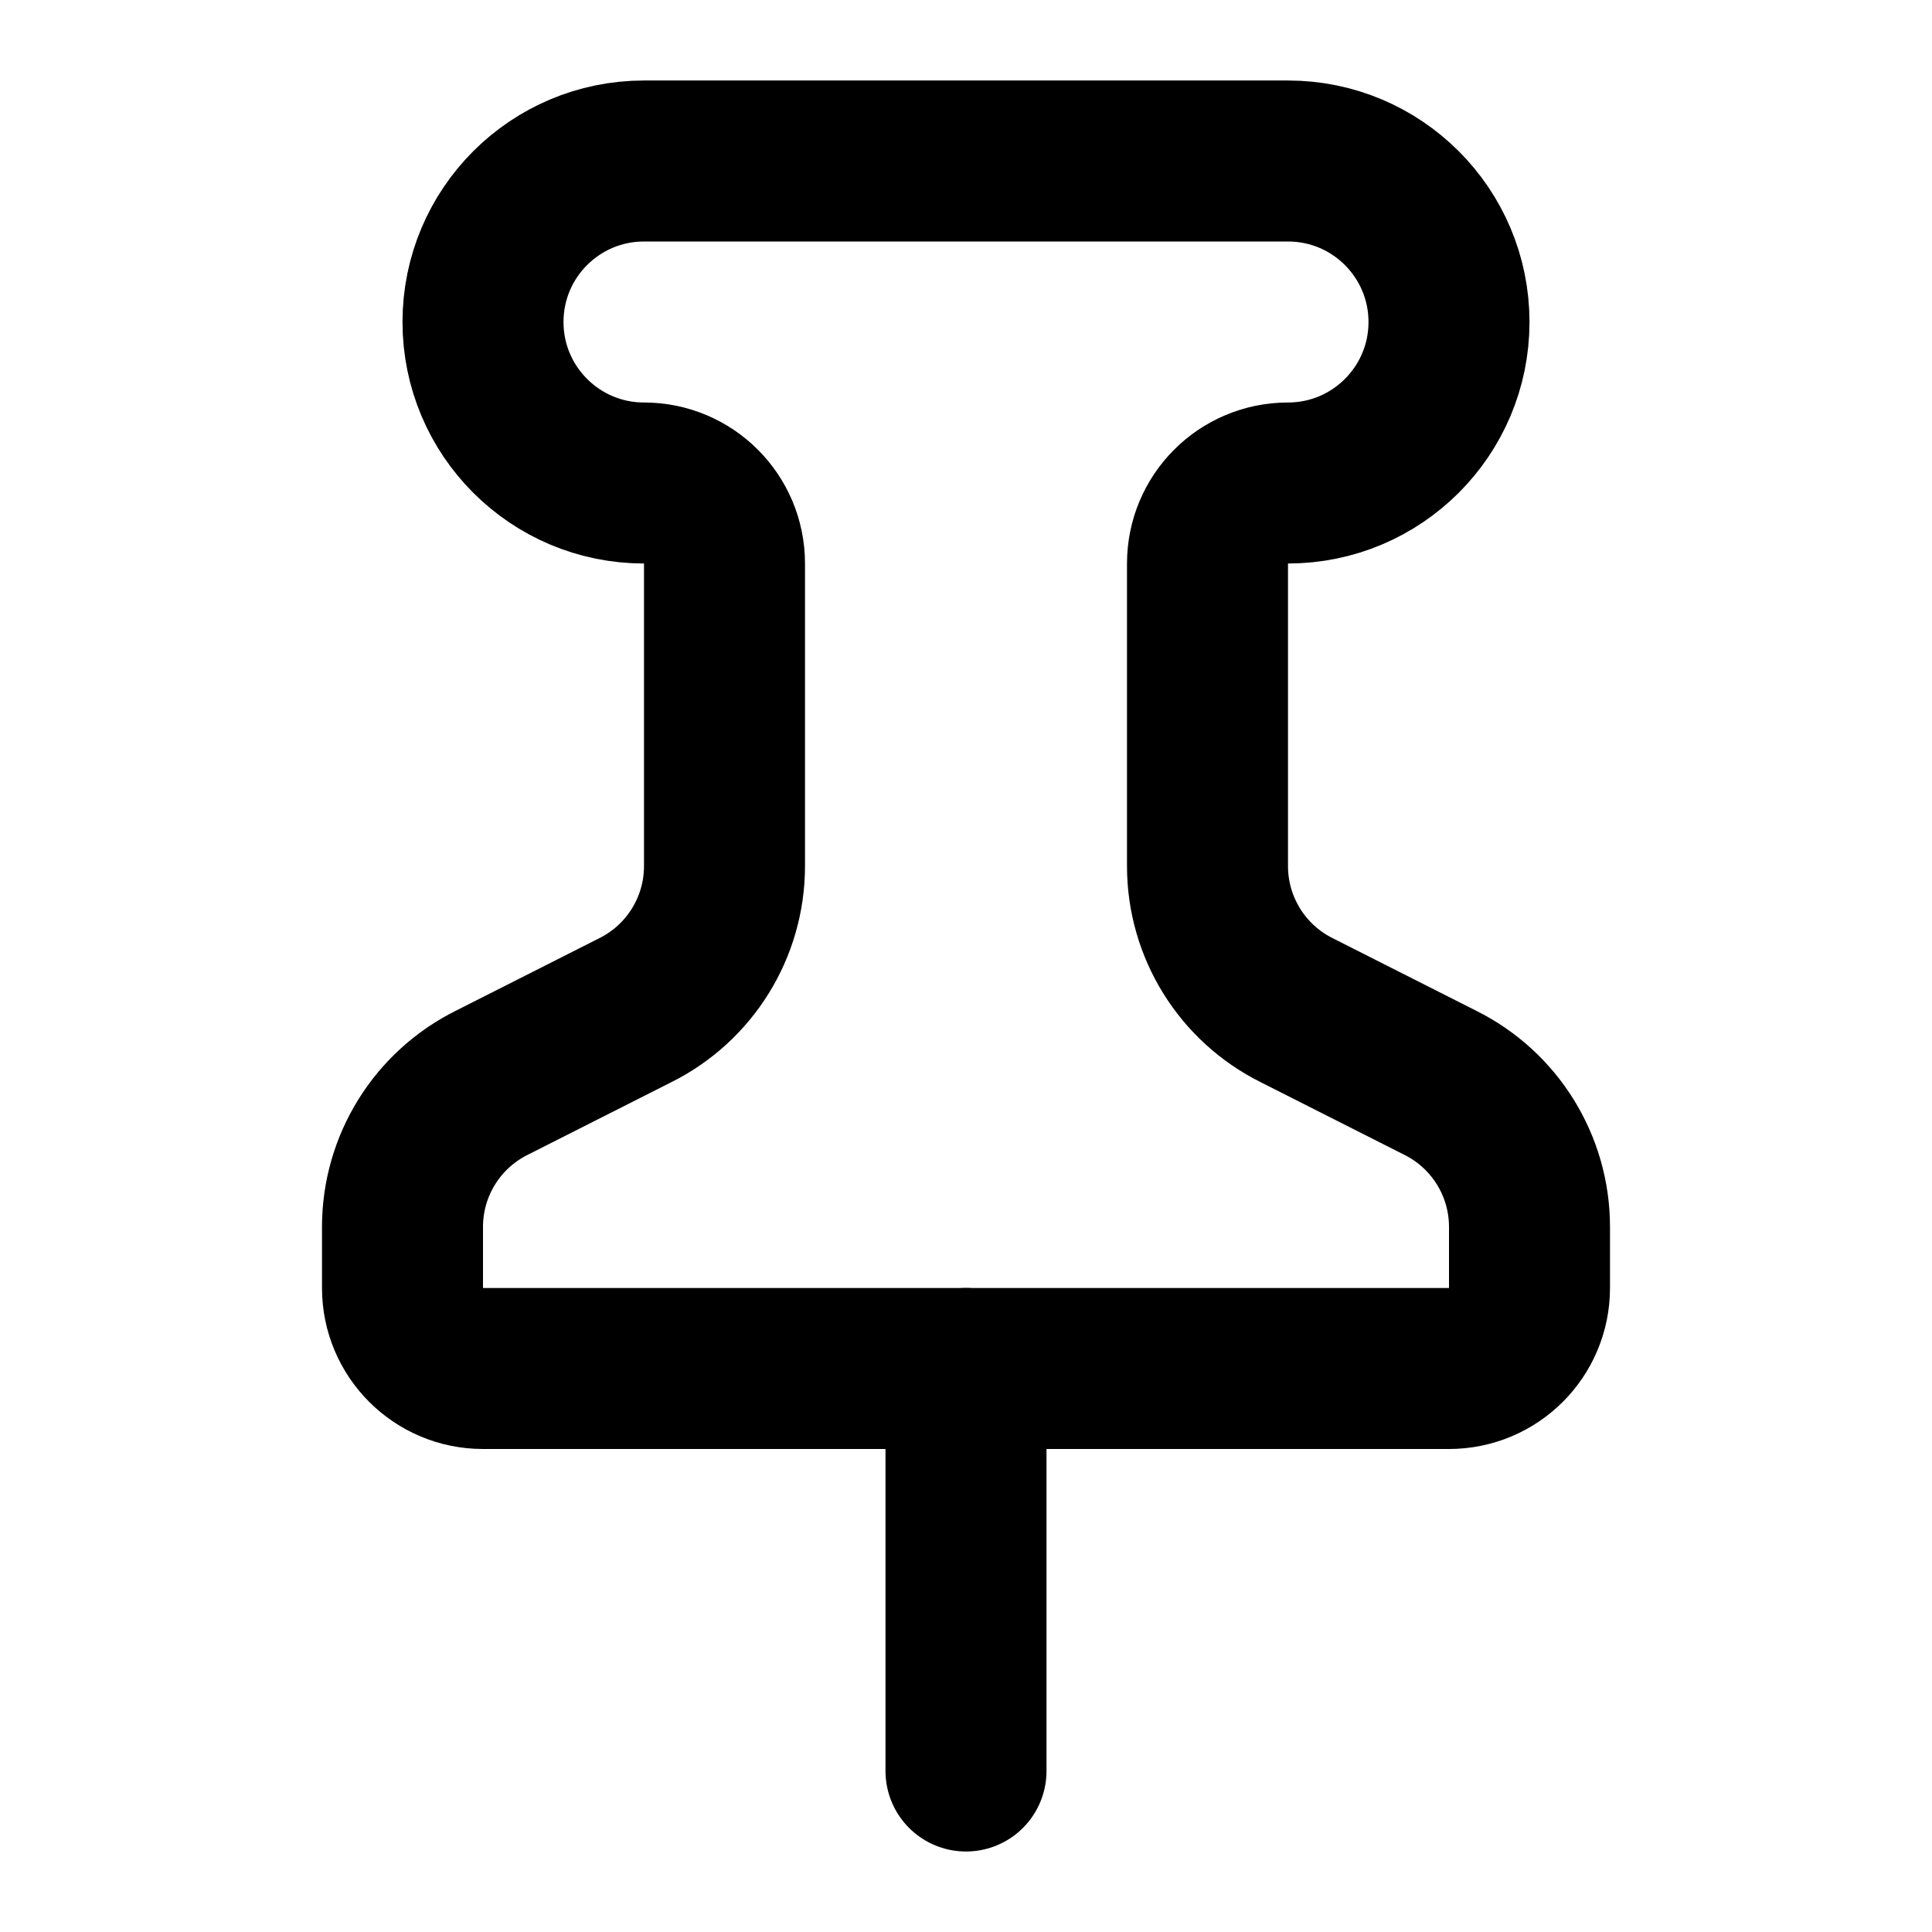
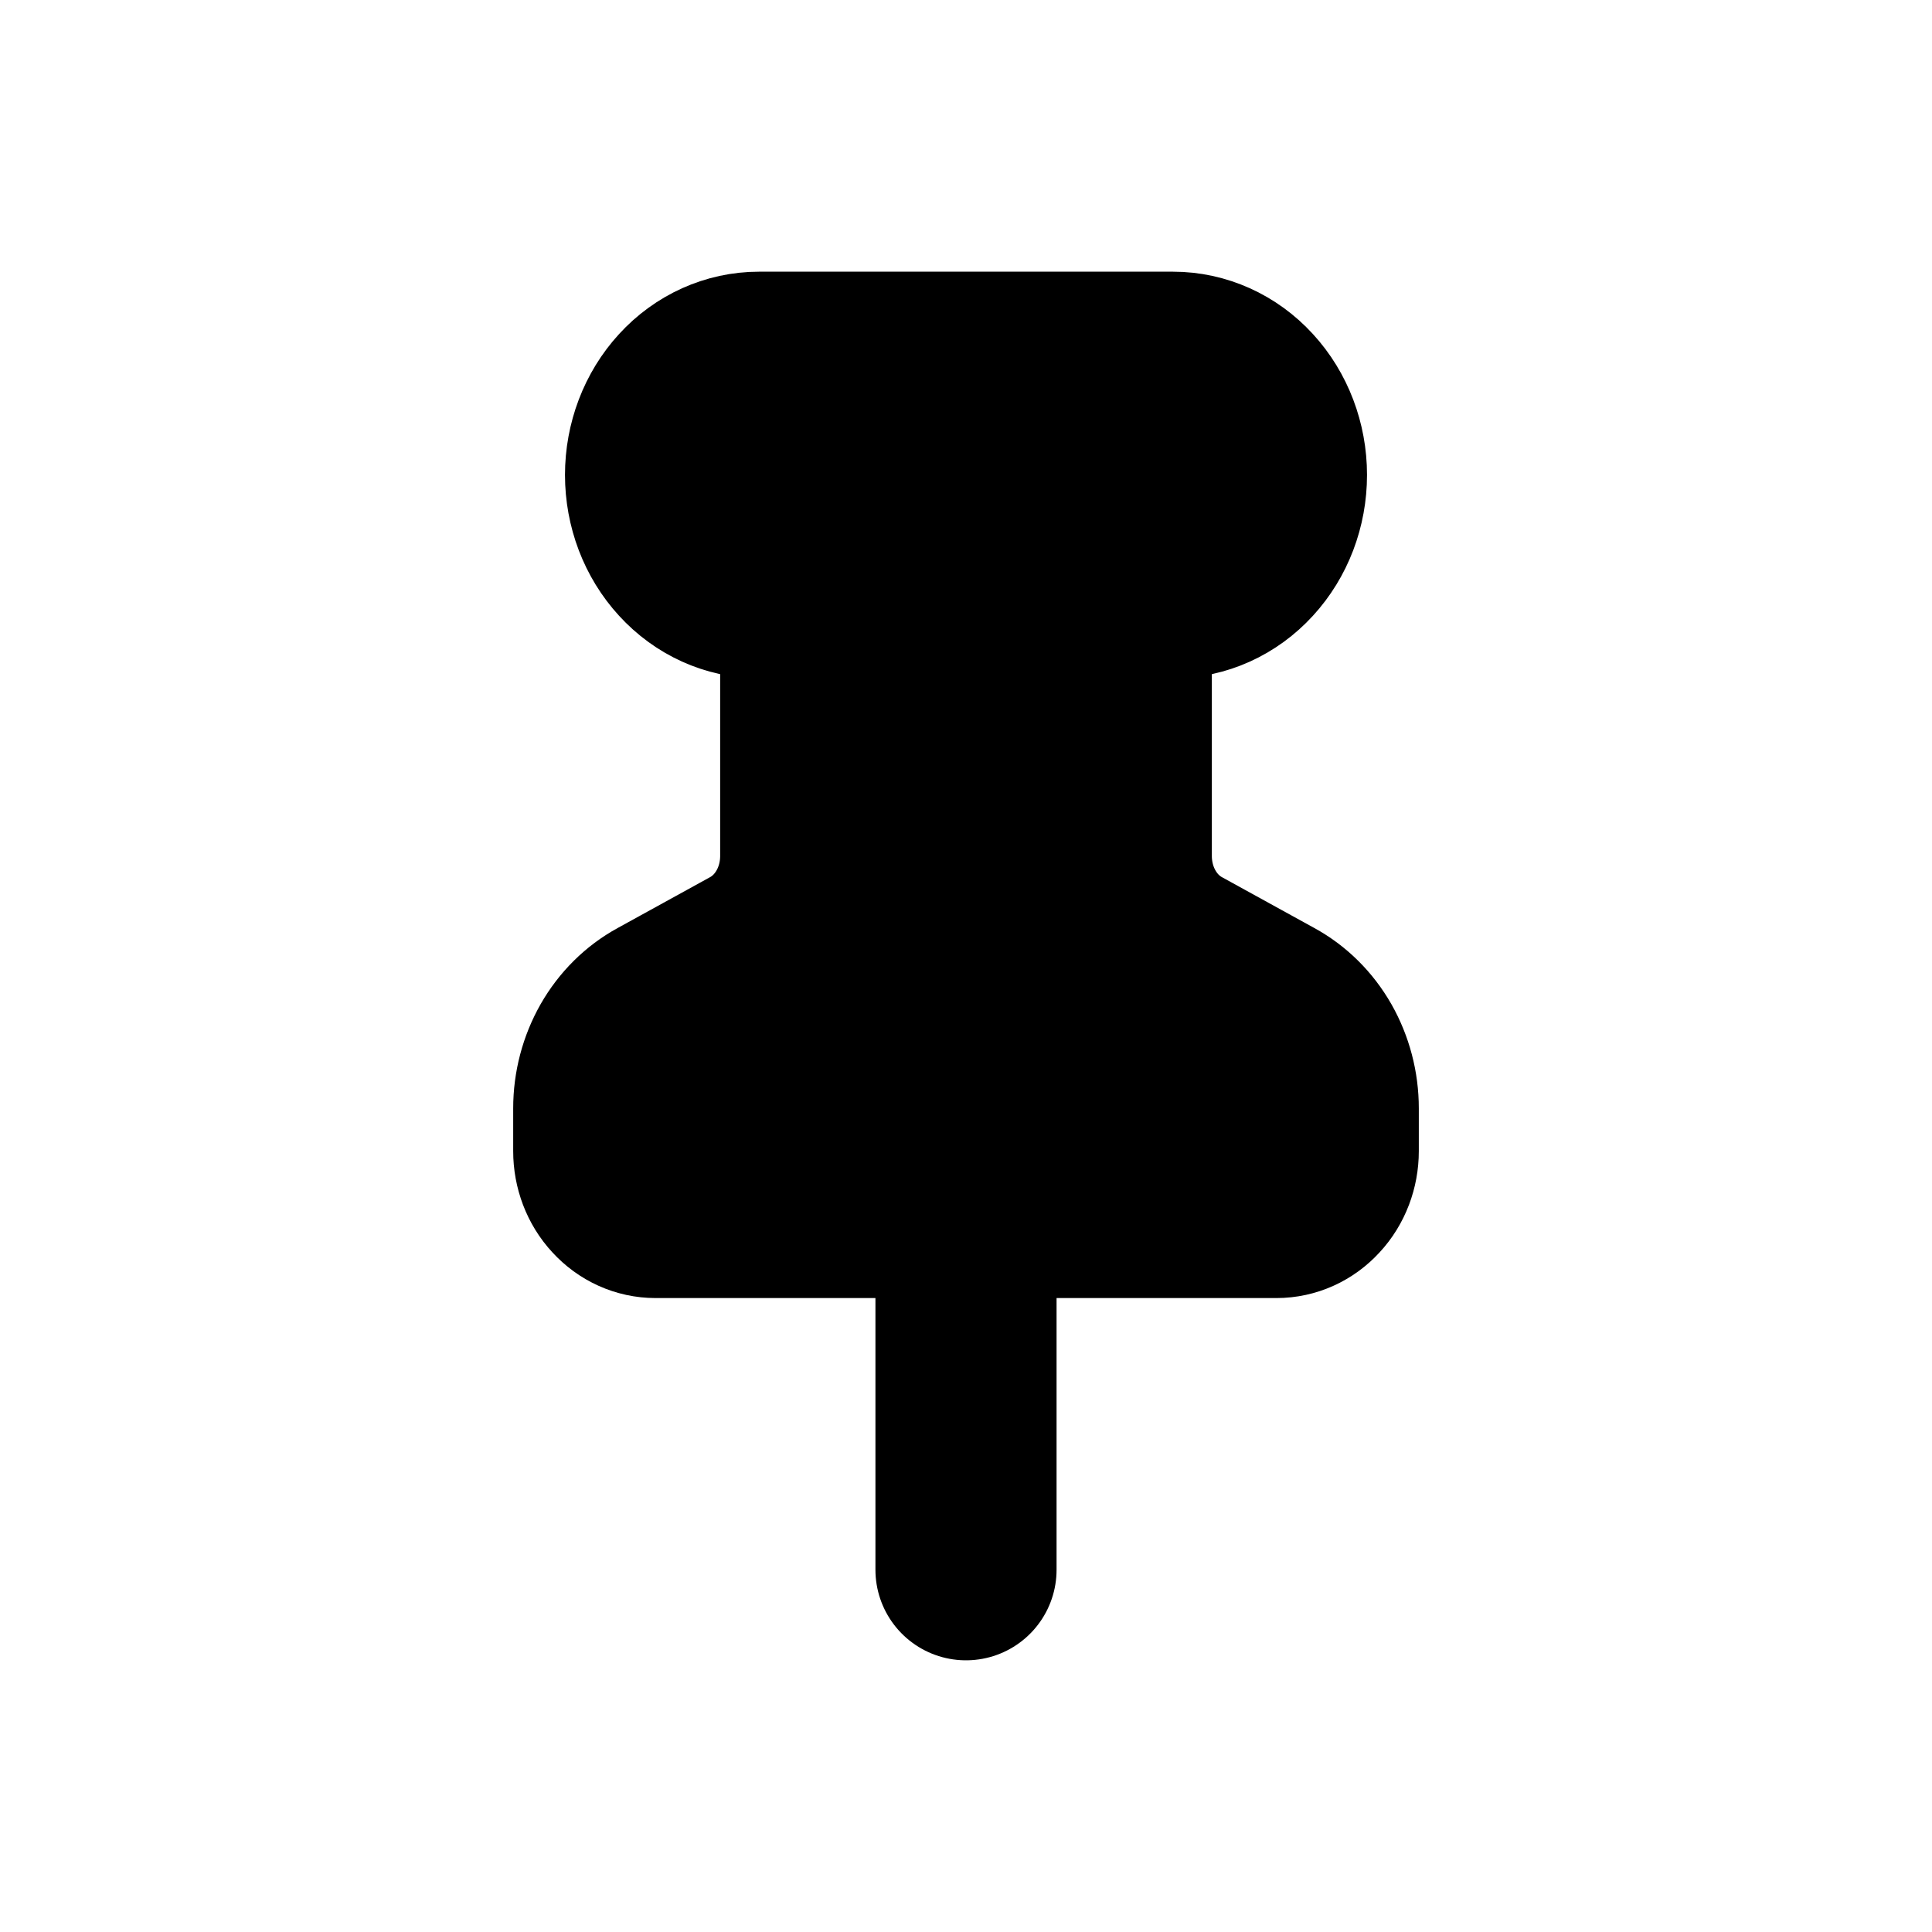
- <svg xmlns="http://www.w3.org/2000/svg" width="24" height="24" viewBox="0 0 24 24" fill="none" stroke="currentColor" stroke-width="2" stroke-linecap="round" stroke-linejoin="round" class="lucide lucide-pin">
-   <path d="M12 17v5" />
-   <path d="M9 10.76a2 2 0 0 1-1.11 1.79l-1.78.9A2 2 0 0 0 5 15.24V16a1 1 0 0 0 1 1h12a1 1 0 0 0 1-1v-.76a2 2 0 0 0-1.11-1.79l-1.78-.9A2 2 0 0 1 15 10.76V7a1 1 0 0 1 1-1 2 2 0 0 0 0-4H8a2 2 0 0 0 0 4 1 1 0 0 1 1 1z" />
+ <svg xmlns="http://www.w3.org/2000/svg" width="16" height="16" viewBox="0 0 16 16" fill="none">
+   <path d="M8 10V13" stroke="black" stroke-width="1.5" stroke-linecap="round" stroke-linejoin="round" />
+   <path d="M6.714 7.088C6.714 7.262 6.67 7.432 6.586 7.579C6.502 7.727 6.381 7.846 6.239 7.923L5.476 8.343C5.333 8.421 5.213 8.54 5.129 8.687C5.045 8.835 5 9.005 5 9.179V9.533C5 9.657 5.045 9.776 5.126 9.863C5.206 9.951 5.315 10 5.429 10H10.571C10.685 10 10.794 9.951 10.874 9.863C10.955 9.776 11 9.657 11 9.533V9.179C11 9.005 10.955 8.835 10.871 8.687C10.787 8.54 10.667 8.421 10.524 8.343L9.761 7.923C9.619 7.846 9.498 7.727 9.414 7.579C9.33 7.432 9.286 7.262 9.286 7.088V5.333C9.286 5.21 9.331 5.091 9.411 5.003C9.492 4.916 9.601 4.867 9.714 4.867C9.942 4.867 10.16 4.768 10.32 4.593C10.481 4.418 10.571 4.181 10.571 3.933C10.571 3.686 10.481 3.448 10.32 3.273C10.16 3.098 9.942 3 9.714 3H6.286C6.058 3 5.84 3.098 5.68 3.273C5.519 3.448 5.429 3.686 5.429 3.933C5.429 4.181 5.519 4.418 5.68 4.593C5.84 4.768 6.058 4.867 6.286 4.867C6.399 4.867 6.508 4.916 6.589 5.003C6.669 5.091 6.714 5.21 6.714 5.333V7.088Z" fill="black" stroke="black" stroke-width="1.5" stroke-linecap="round" stroke-linejoin="round" />
</svg>
